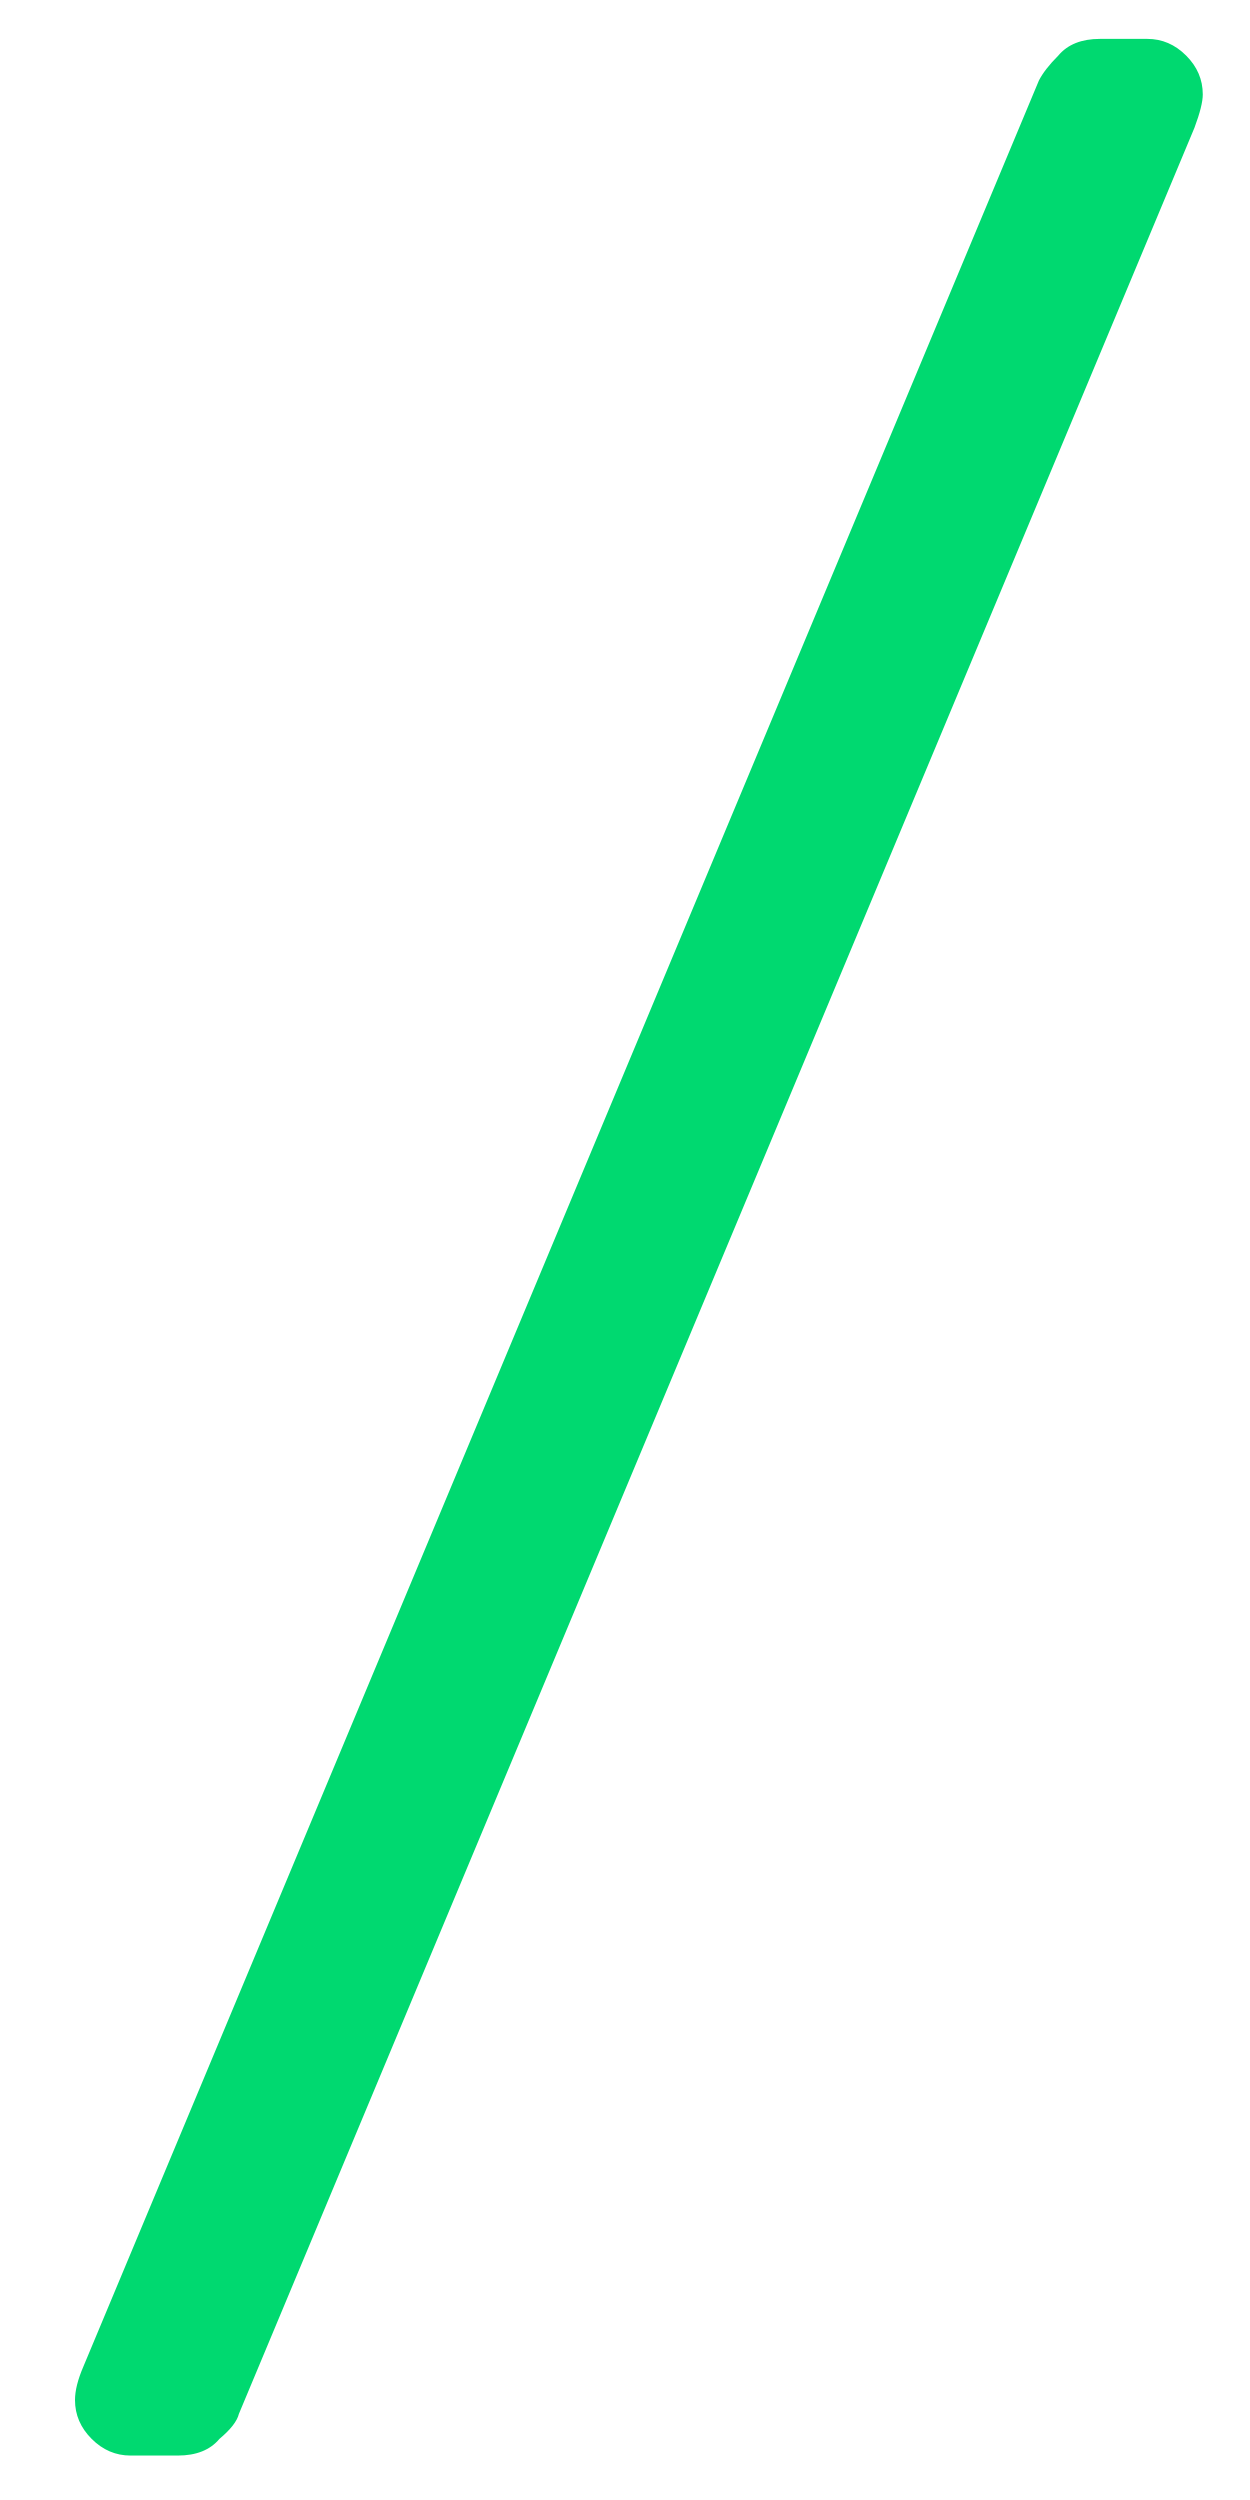
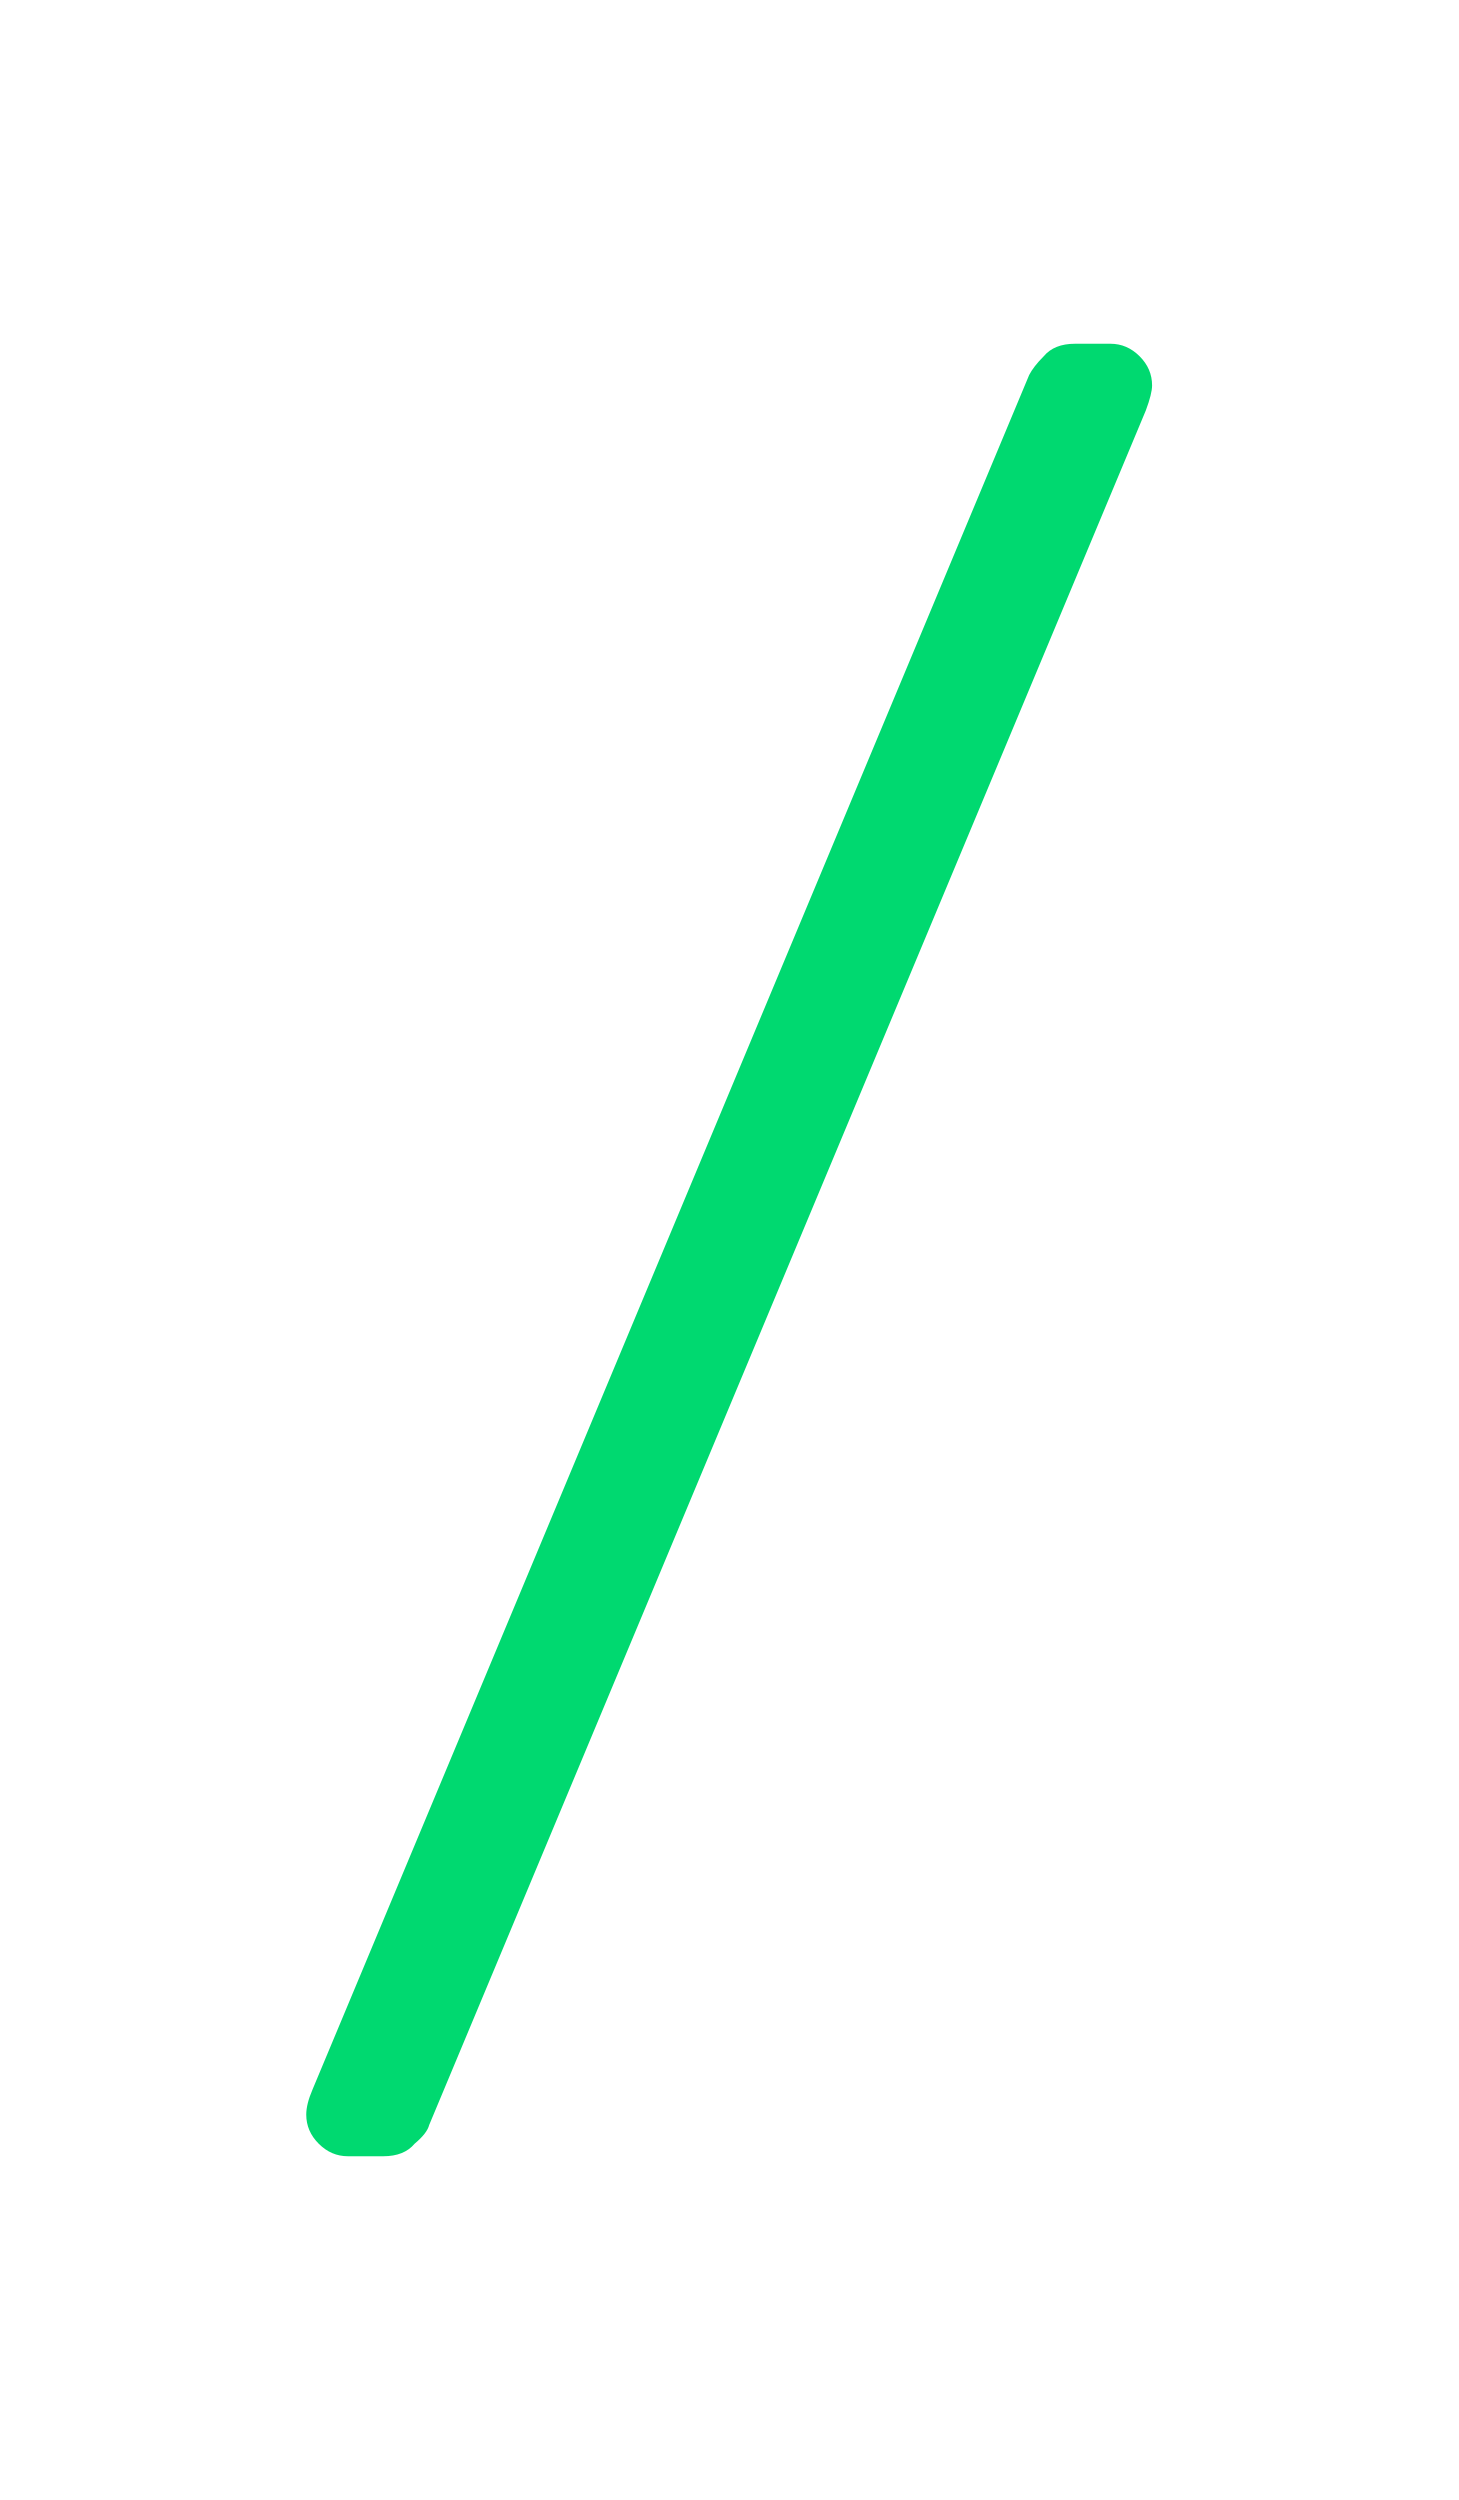
- <svg xmlns="http://www.w3.org/2000/svg" width="9" height="18" viewBox="0 0 9 18" fill="none">
-   <path d="M0.94 17.68C0.833 17.68 0.74 17.64 0.66 17.56C0.58 17.48 0.54 17.387 0.54 17.28C0.54 17.213 0.56 17.133 0.6 17.04L7.48 0.58C7.507 0.527 7.553 0.467 7.62 0.4C7.687 0.32 7.787 0.28 7.92 0.28H8.26C8.367 0.28 8.46 0.32 8.54 0.4C8.62 0.48 8.66 0.573 8.66 0.68C8.66 0.733 8.64 0.813 8.6 0.92L1.72 17.38C1.707 17.433 1.66 17.493 1.58 17.56C1.513 17.64 1.413 17.68 1.28 17.68H0.94Z" fill="#00D970" />
+ <svg xmlns="http://www.w3.org/2000/svg" width="14" height="24" viewBox="0 0 14 24" fill="none">
+   <path d="M3.34 20.7C3.233 20.7 3.14 20.66 3.06 20.58C2.98 20.5 2.94 20.407 2.94 20.3C2.94 20.233 2.96 20.153 3 20.06L9.88 3.6C9.907 3.547 9.953 3.487 10.02 3.42C10.087 3.34 10.187 3.3 10.32 3.3H10.66C10.767 3.3 10.86 3.34 10.94 3.42C11.02 3.5 11.06 3.593 11.06 3.7C11.06 3.753 11.04 3.833 11 3.94L4.12 20.4C4.107 20.453 4.06 20.513 3.98 20.58C3.913 20.66 3.813 20.7 3.68 20.7H3.34Z" fill="#00D970" />
</svg>
